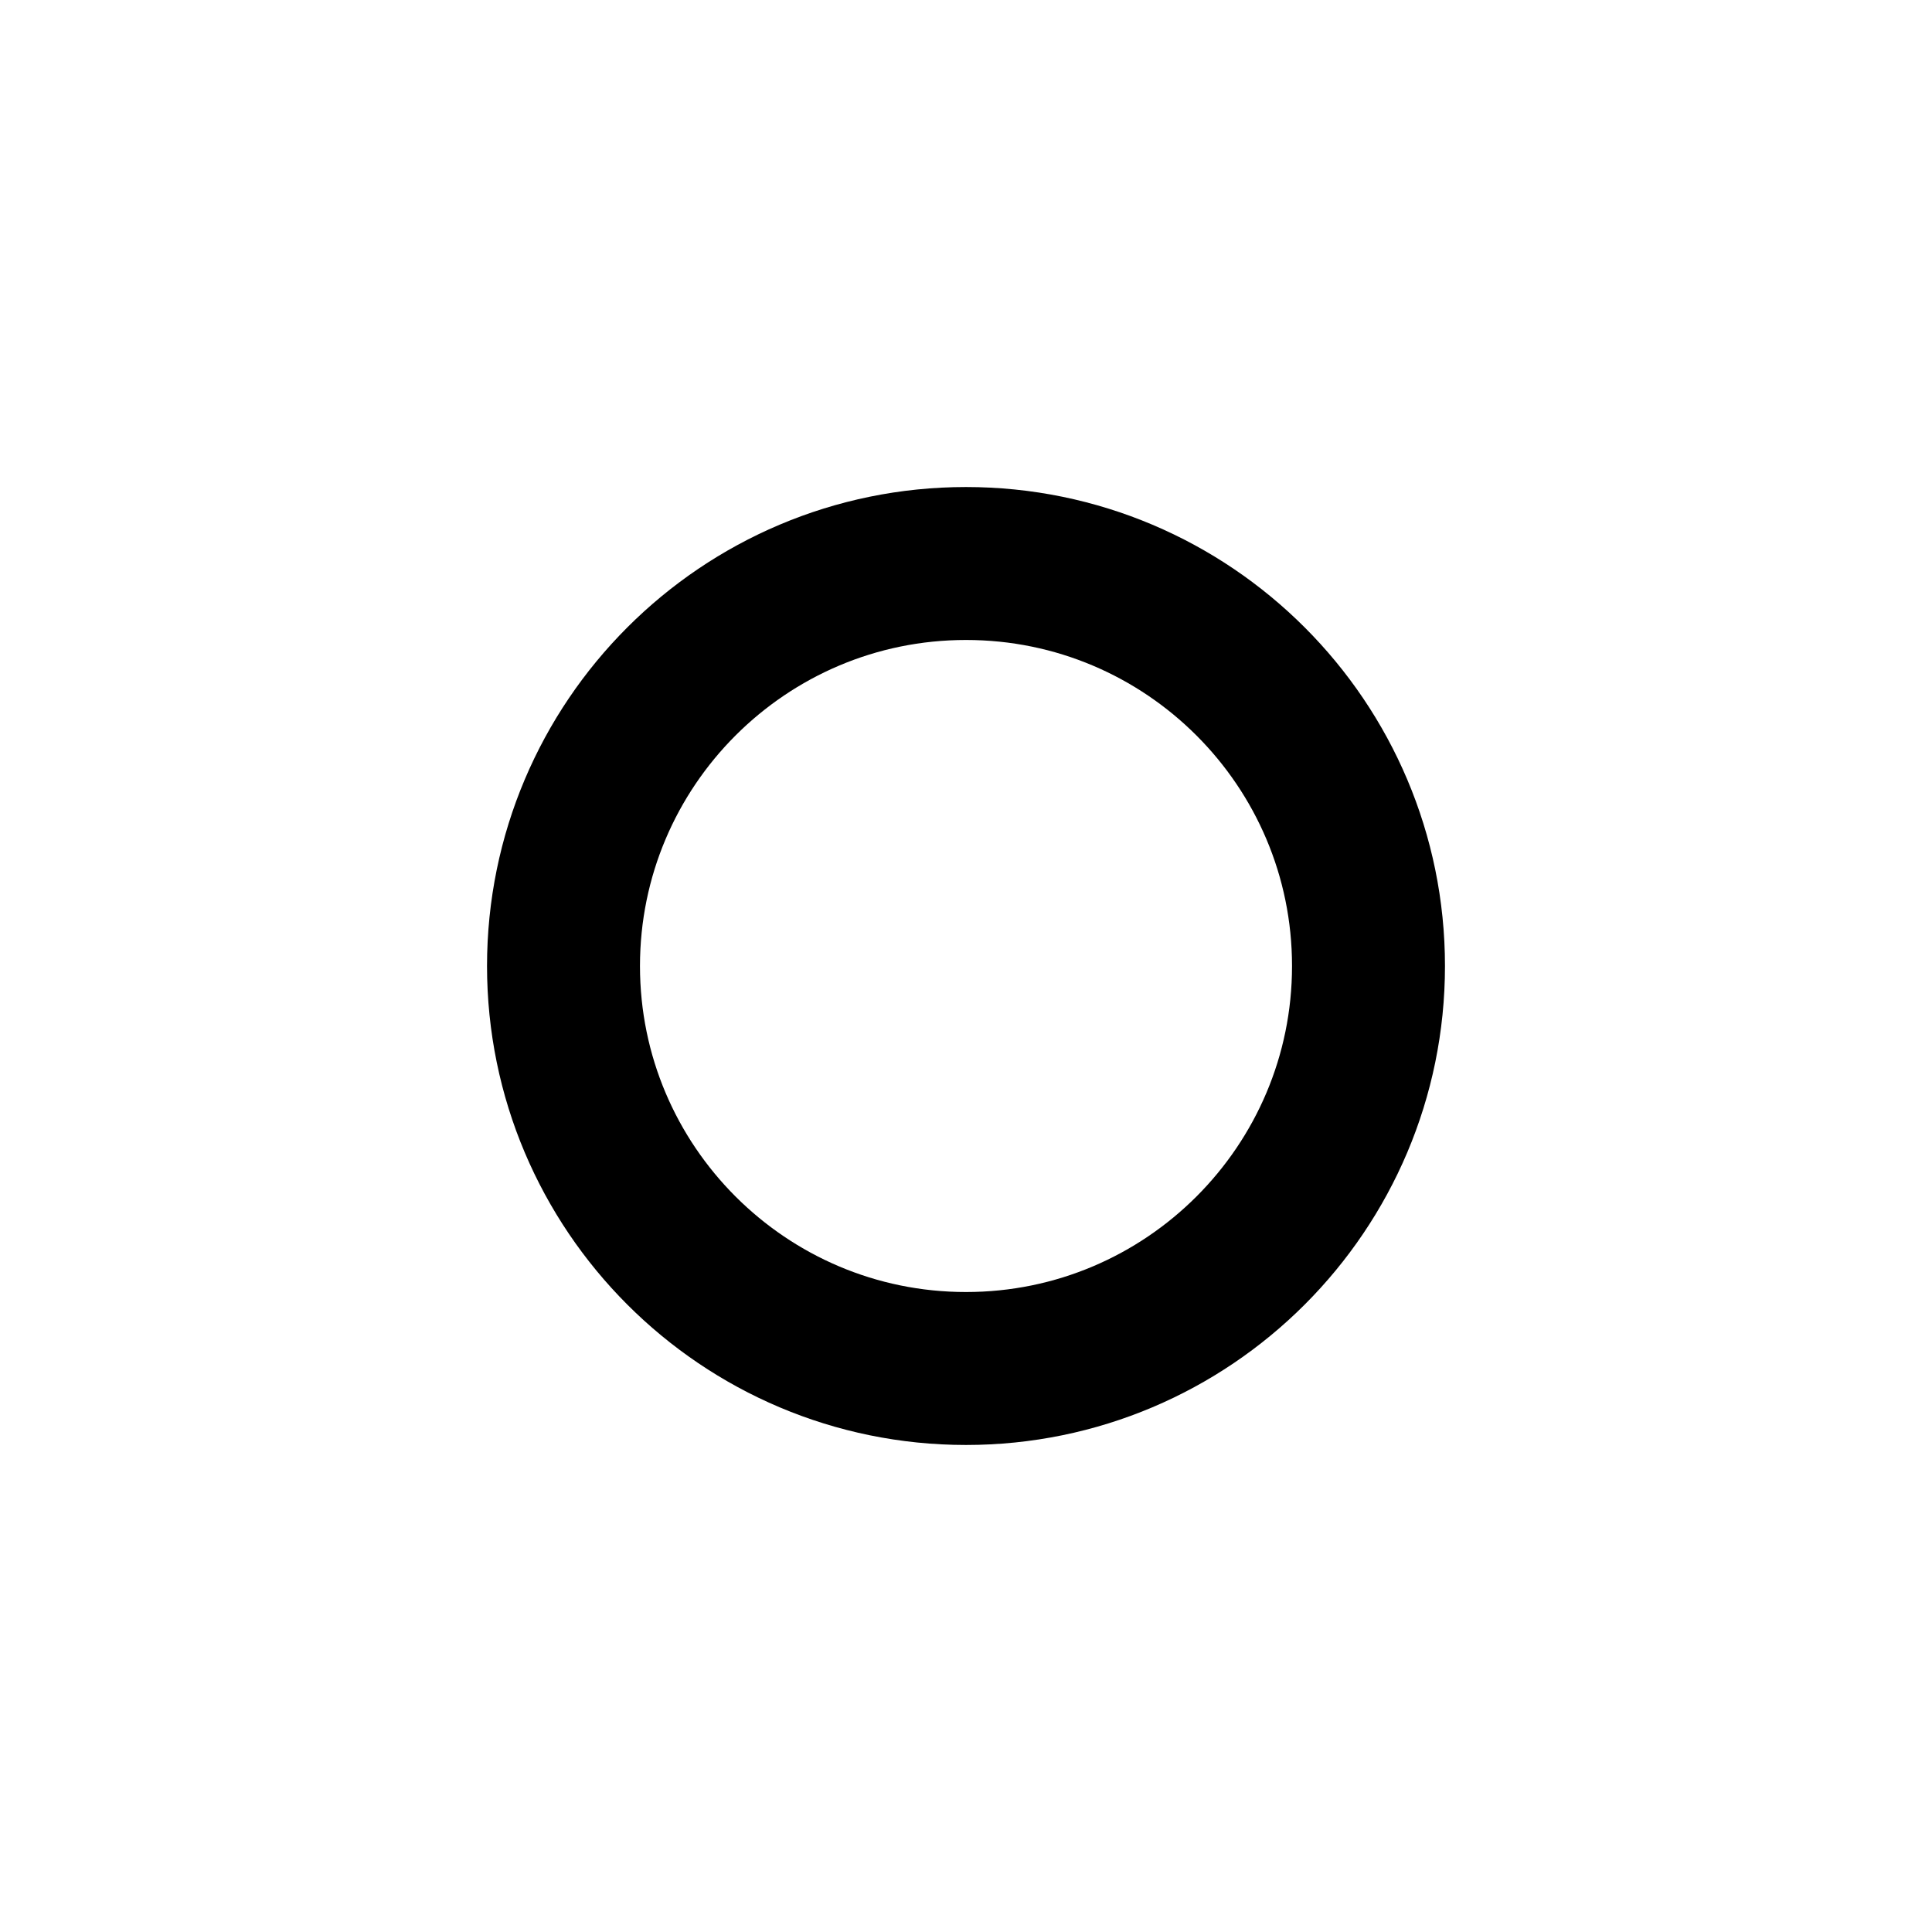
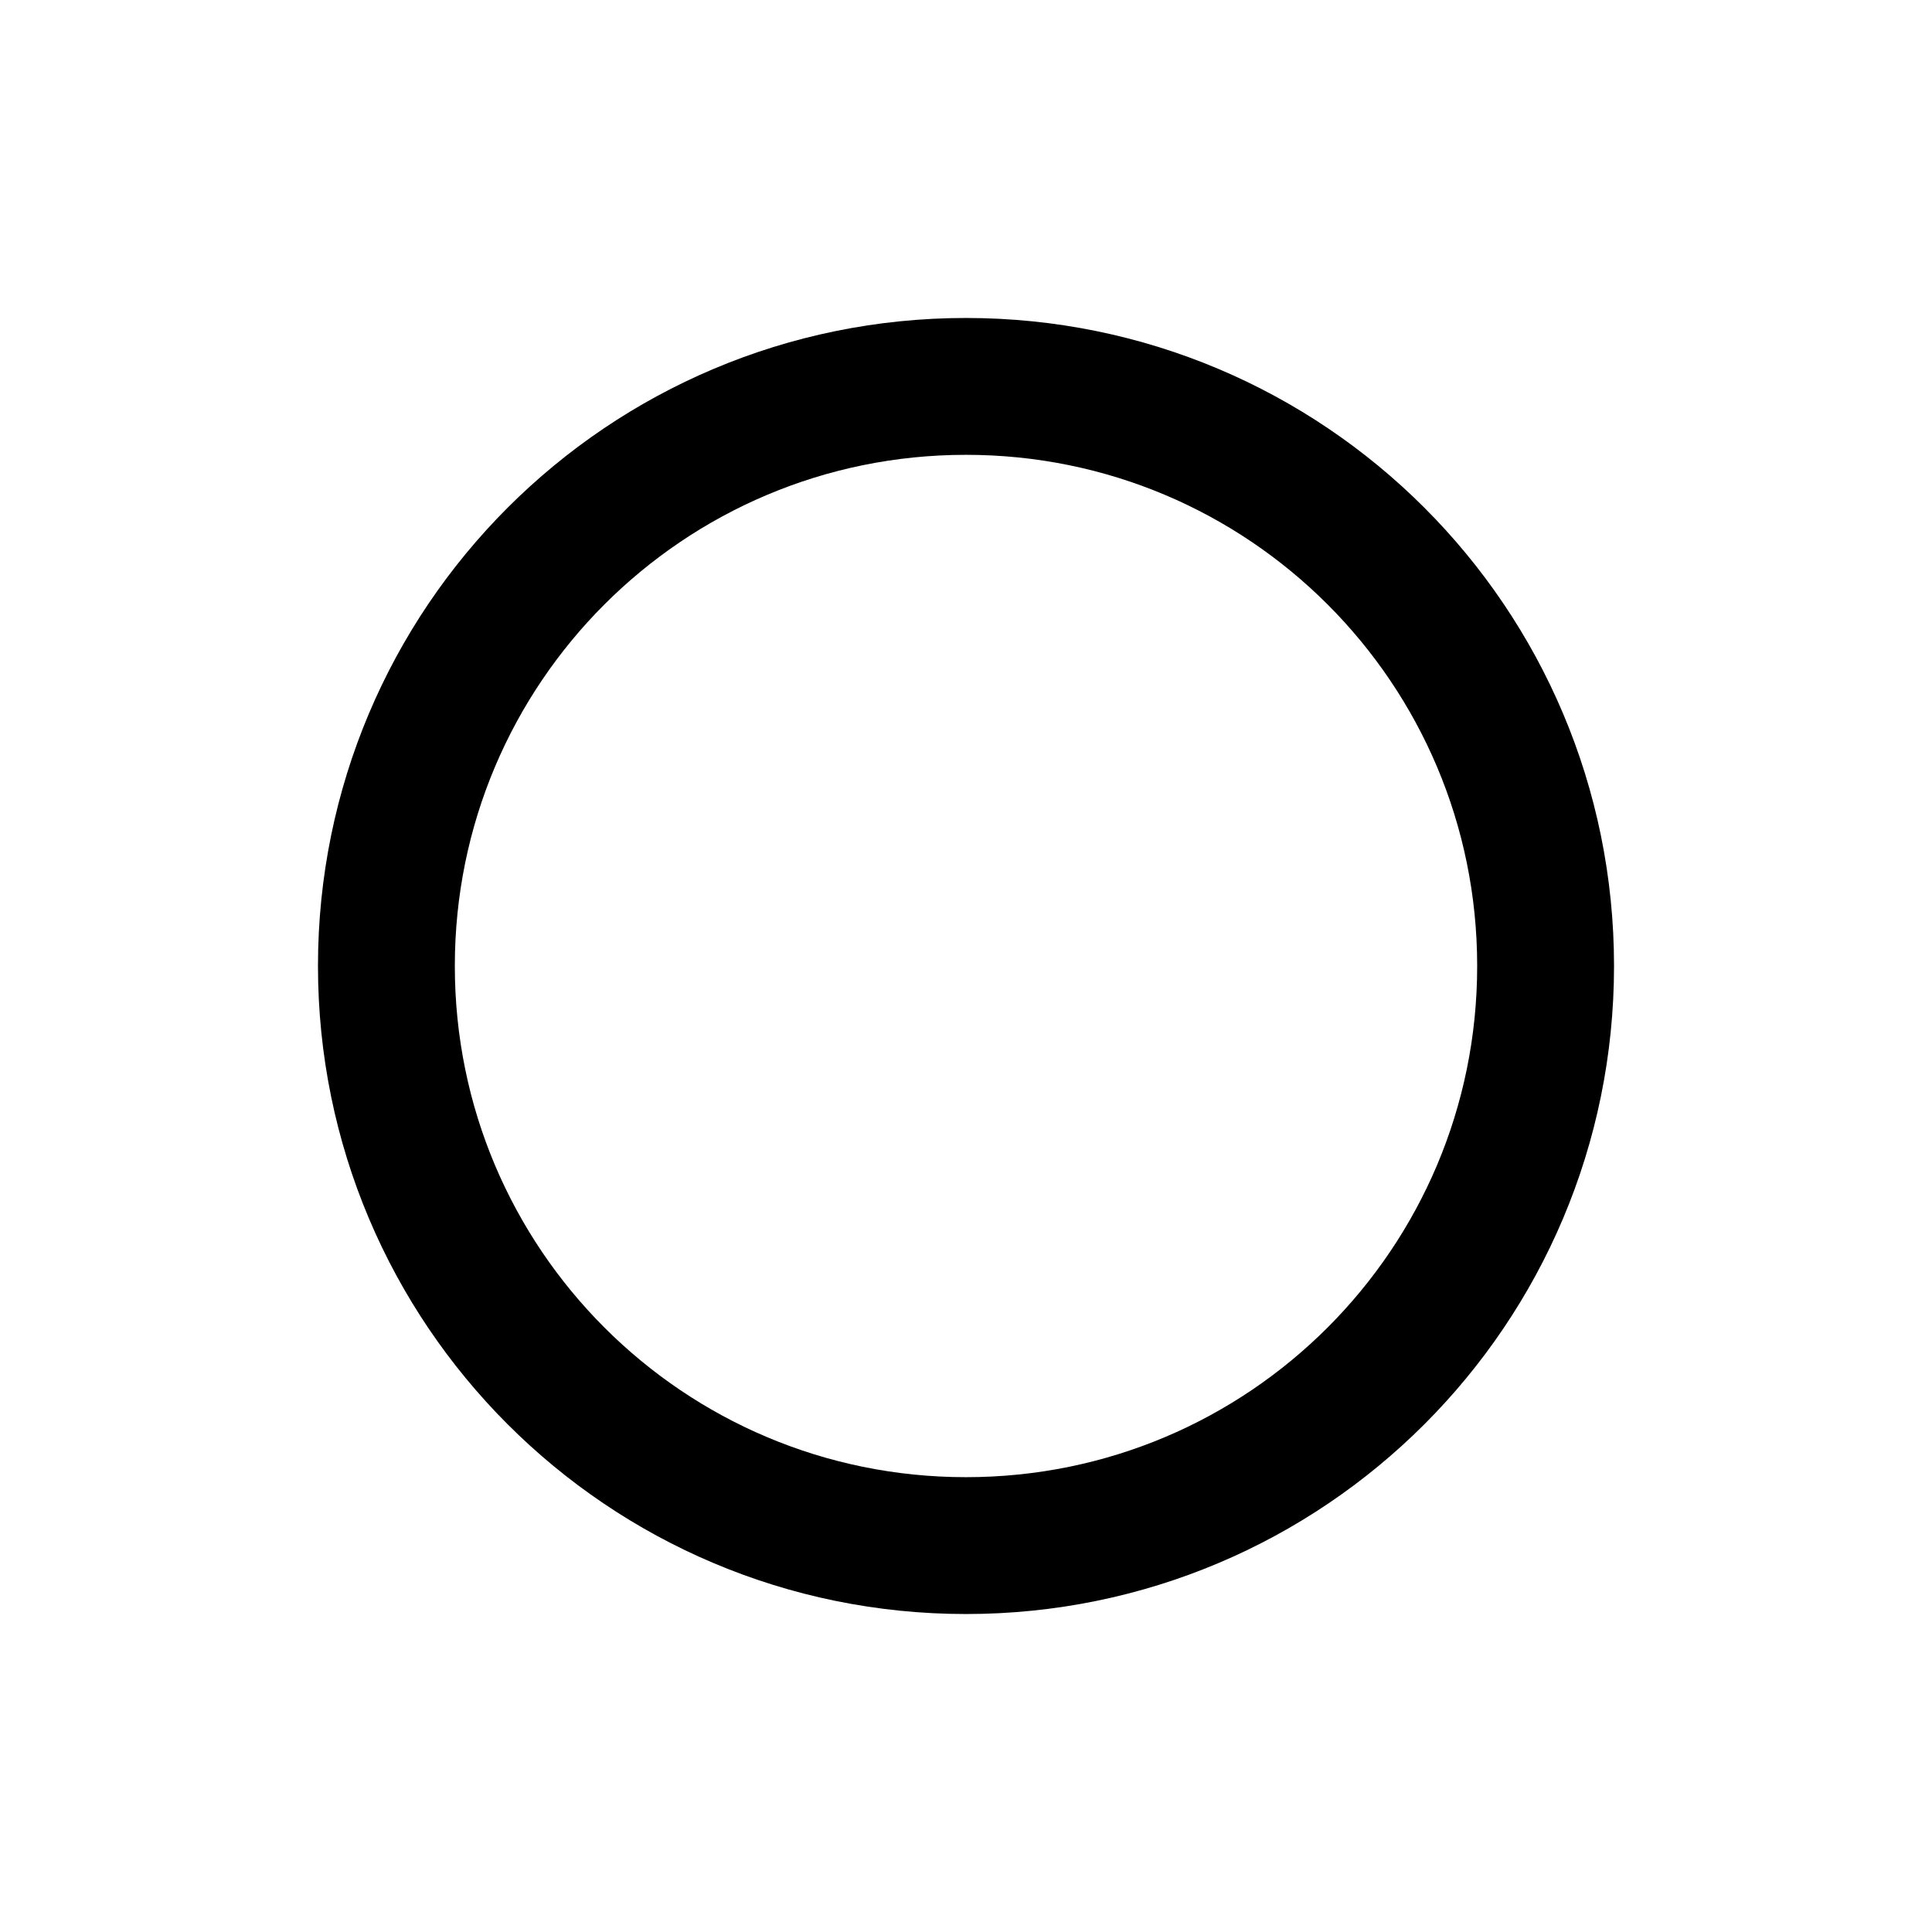
- <svg xmlns="http://www.w3.org/2000/svg" viewBox="0 0 24 24">
-   <g fill="none" stroke="#000" stroke-width="1.9" stroke-linecap="round" stroke-linejoin="round">
-     <path d="M12 7C14.76 7 17 9.24 17 12C17 14.76 14.76 17 12 17C9.24 17 7 14.76 7 12C7 9.24 9.24 7 12 7Z" />
-   </g>
+ <svg xmlns="http://www.w3.org/2000/svg" width="24" height="24" viewBox="0 0 24 24" fill="none">
+   <path d="M 4.8 12 C 4.8 8.02 8.02 4.8 12 4.8 C 15.98 4.8 19.2 8.02 19.2 12 C 19.2 15.98 15.98 19.2 12 19.2 C 8.02 19.2 4.8 15.98 4.8 12 Z" fill="none" stroke="#000" stroke-width="1.7" stroke-linecap="round" stroke-linejoin="round" />
</svg>
